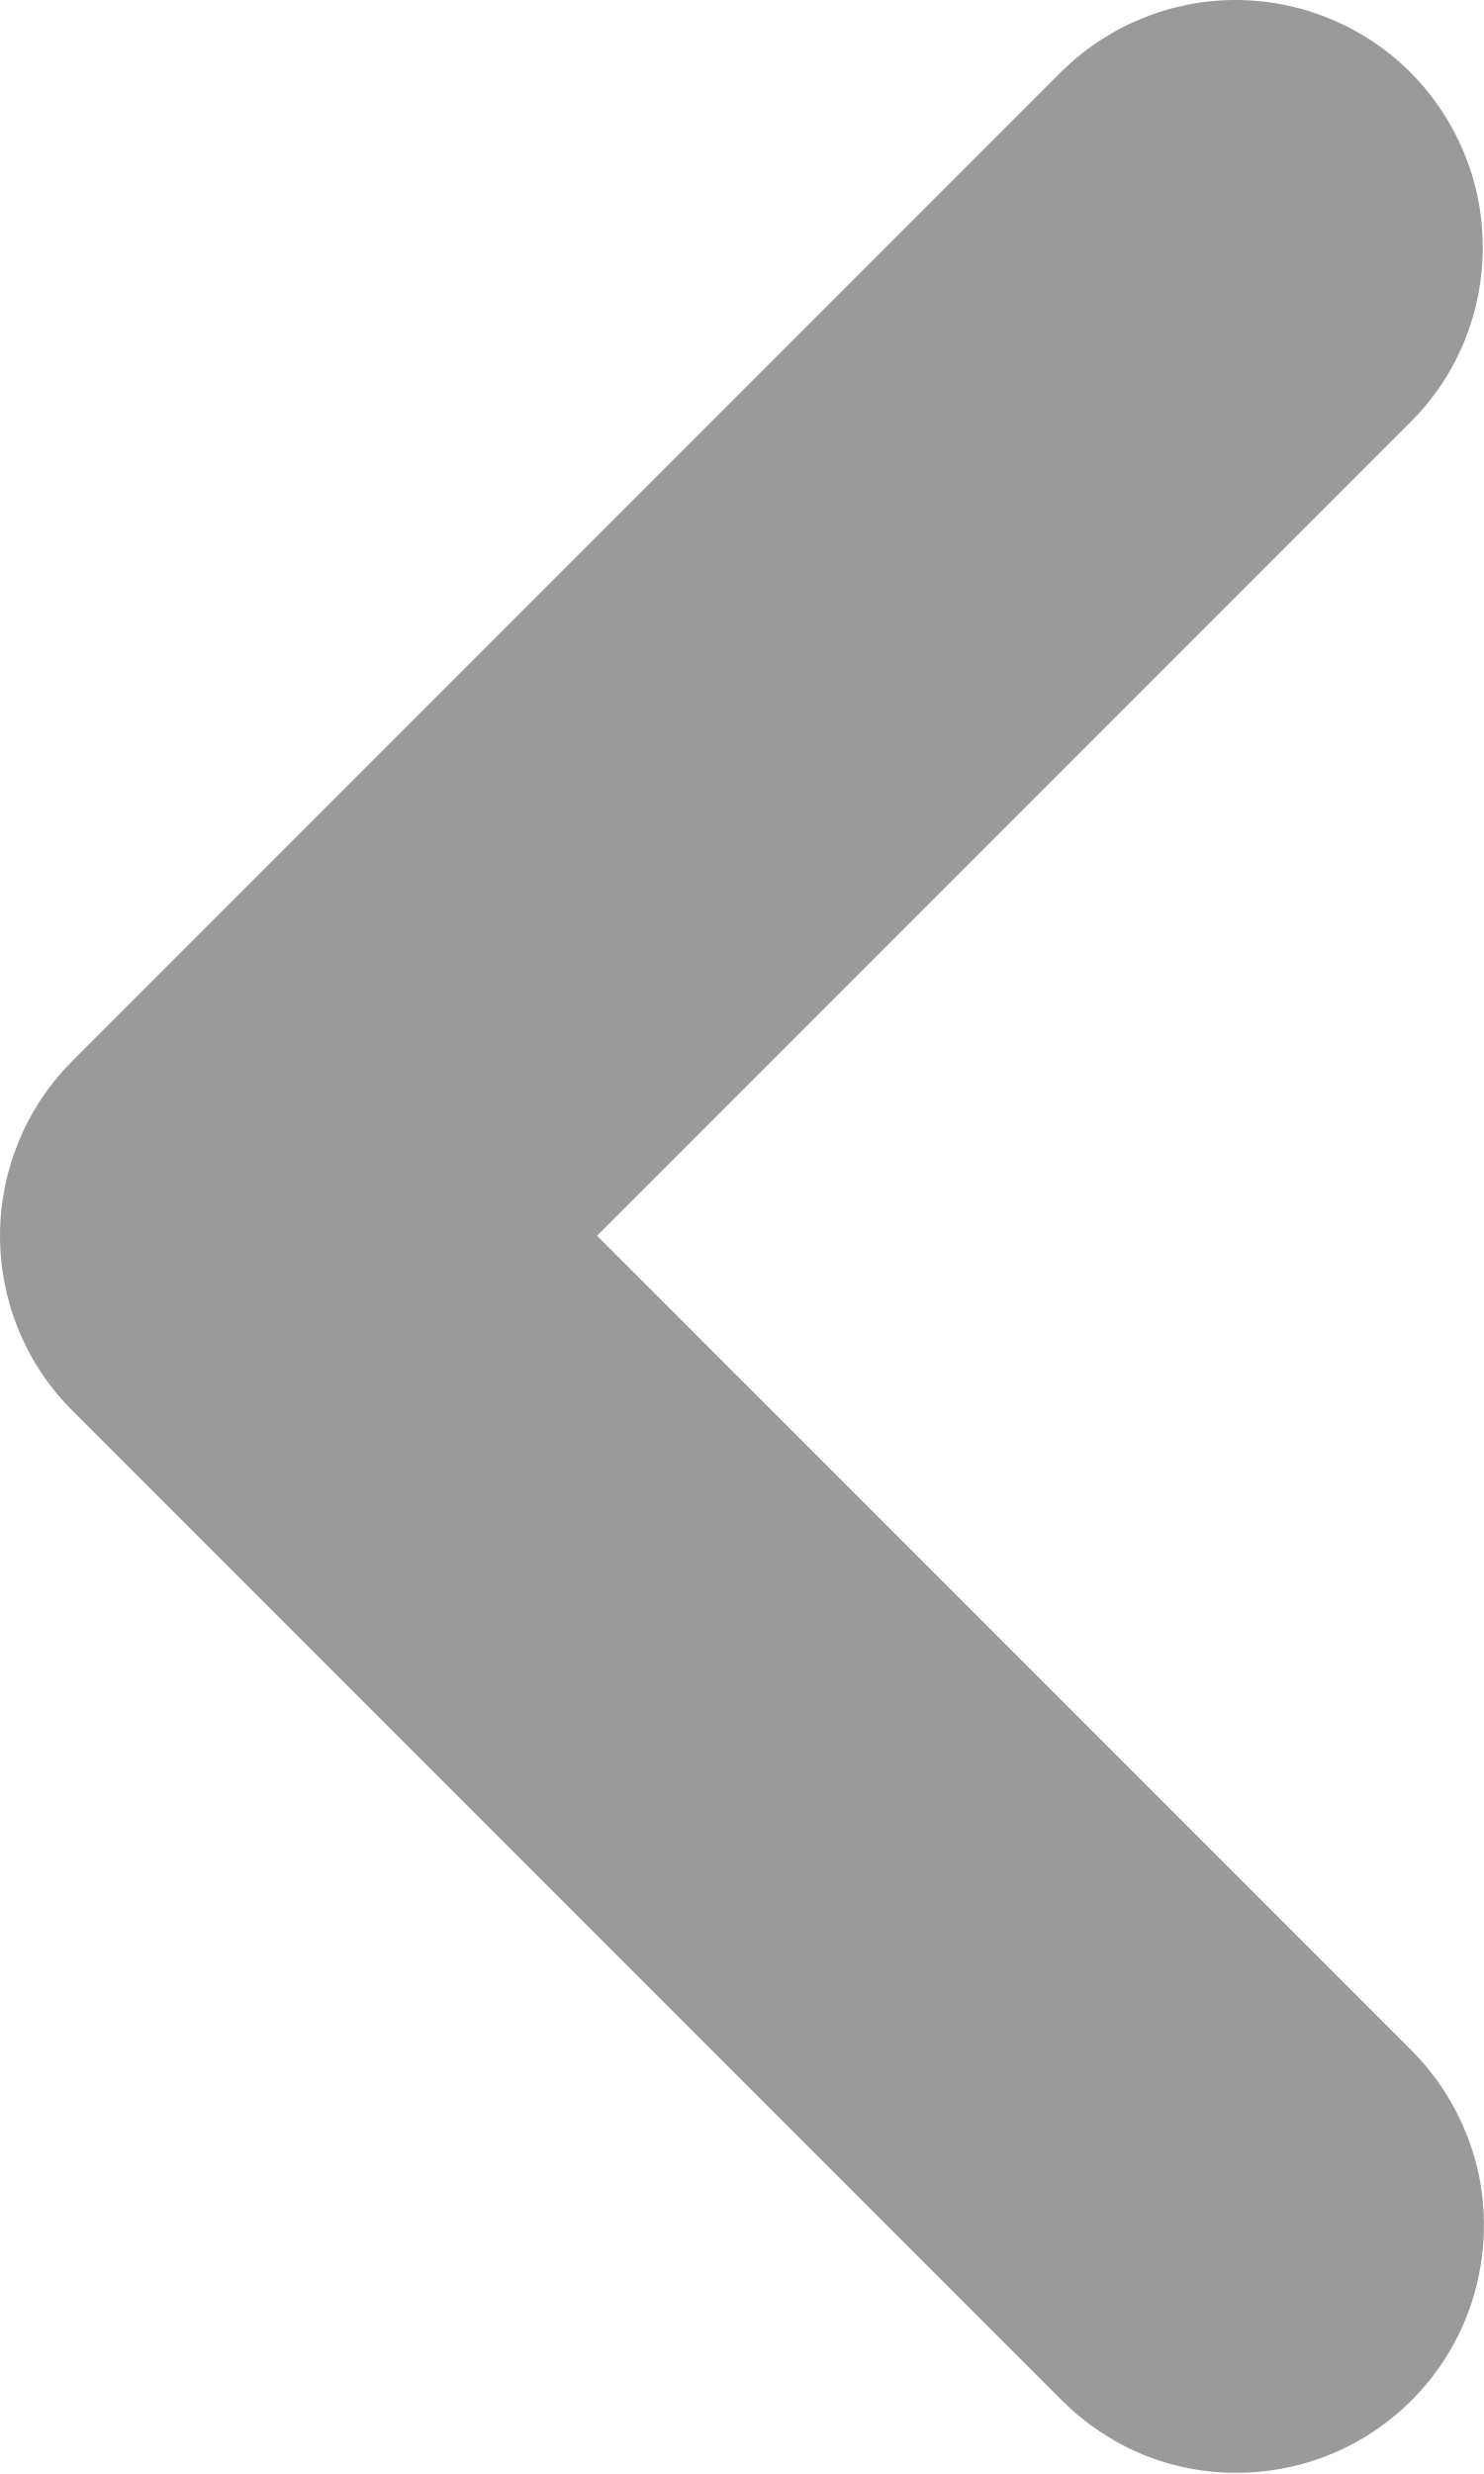
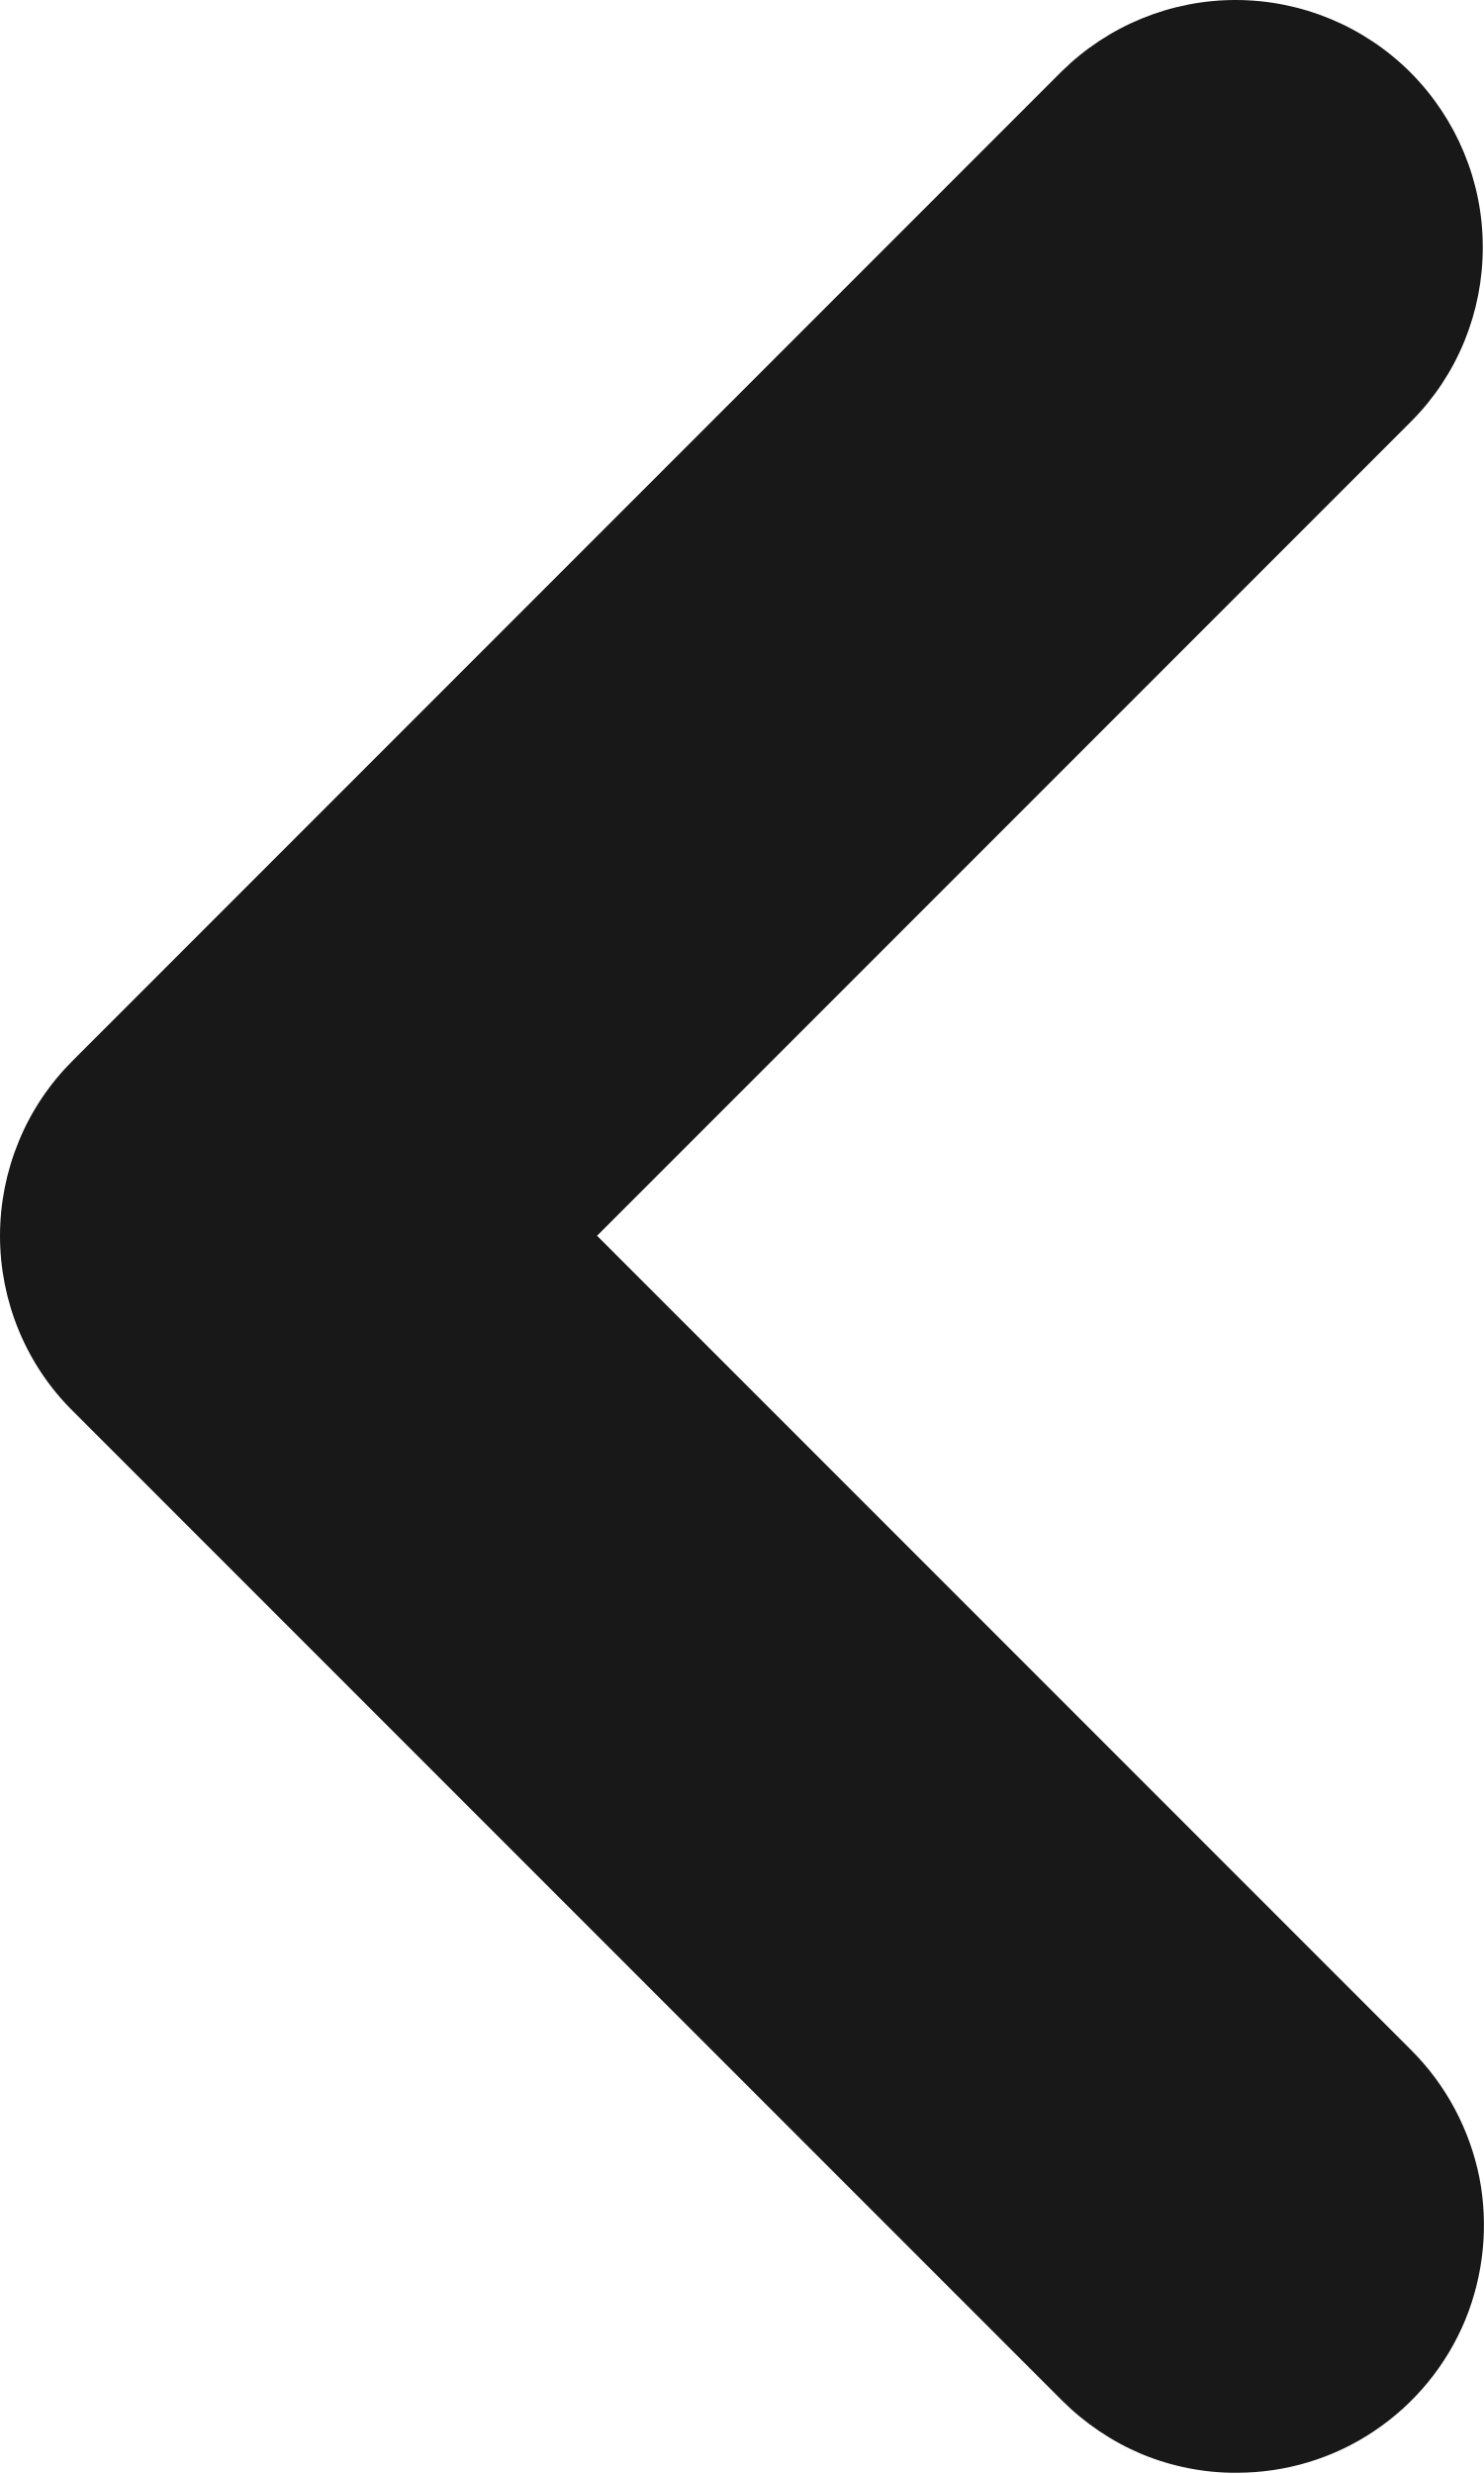
<svg xmlns="http://www.w3.org/2000/svg" width="6" height="10" viewBox="0 0 6 10" fill="none">
-   <path d="M5 9.995C4.869 9.996 4.739 9.97 4.617 9.92C4.496 9.869 4.386 9.795 4.293 9.702L0.293 5.702C0.2 5.61 0.126 5.499 0.076 5.378C0.026 5.257 3.05176e-05 5.127 3.05176e-05 4.995C3.05176e-05 4.864 0.026 4.734 0.076 4.613C0.126 4.491 0.2 4.381 0.293 4.288L4.293 0.288C4.481 0.103 4.735 -0.001 4.999 5.02347e-06C5.263 0.001 5.516 0.106 5.703 0.293C5.889 0.48 5.995 0.733 5.995 0.997C5.996 1.261 5.893 1.515 5.707 1.702L2.414 4.995L5.707 8.288C5.847 8.428 5.942 8.607 5.981 8.8C6.019 8.994 5.999 9.195 5.924 9.378C5.848 9.561 5.72 9.717 5.555 9.827C5.391 9.937 5.198 9.995 5 9.995Z" fill="#9A9A9A" />
+   <path d="M5 9.995C4.869 9.996 4.739 9.97 4.617 9.92C4.496 9.869 4.386 9.795 4.293 9.702L0.293 5.702C0.2 5.61 0.126 5.499 0.076 5.378C0.026 5.257 3.05176e-05 5.127 3.05176e-05 4.995C3.05176e-05 4.864 0.026 4.734 0.076 4.613C0.126 4.491 0.2 4.381 0.293 4.288L4.293 0.288C4.481 0.103 4.735 -0.001 4.999 5.02347e-06C5.263 0.001 5.516 0.106 5.703 0.293C5.889 0.48 5.995 0.733 5.995 0.997C5.996 1.261 5.893 1.515 5.707 1.702L2.414 4.995L5.707 8.288C5.847 8.428 5.942 8.607 5.981 8.8C6.019 8.994 5.999 9.195 5.924 9.378C5.848 9.561 5.72 9.717 5.555 9.827C5.391 9.937 5.198 9.995 5 9.995Z" fill="#181818" />
</svg>
